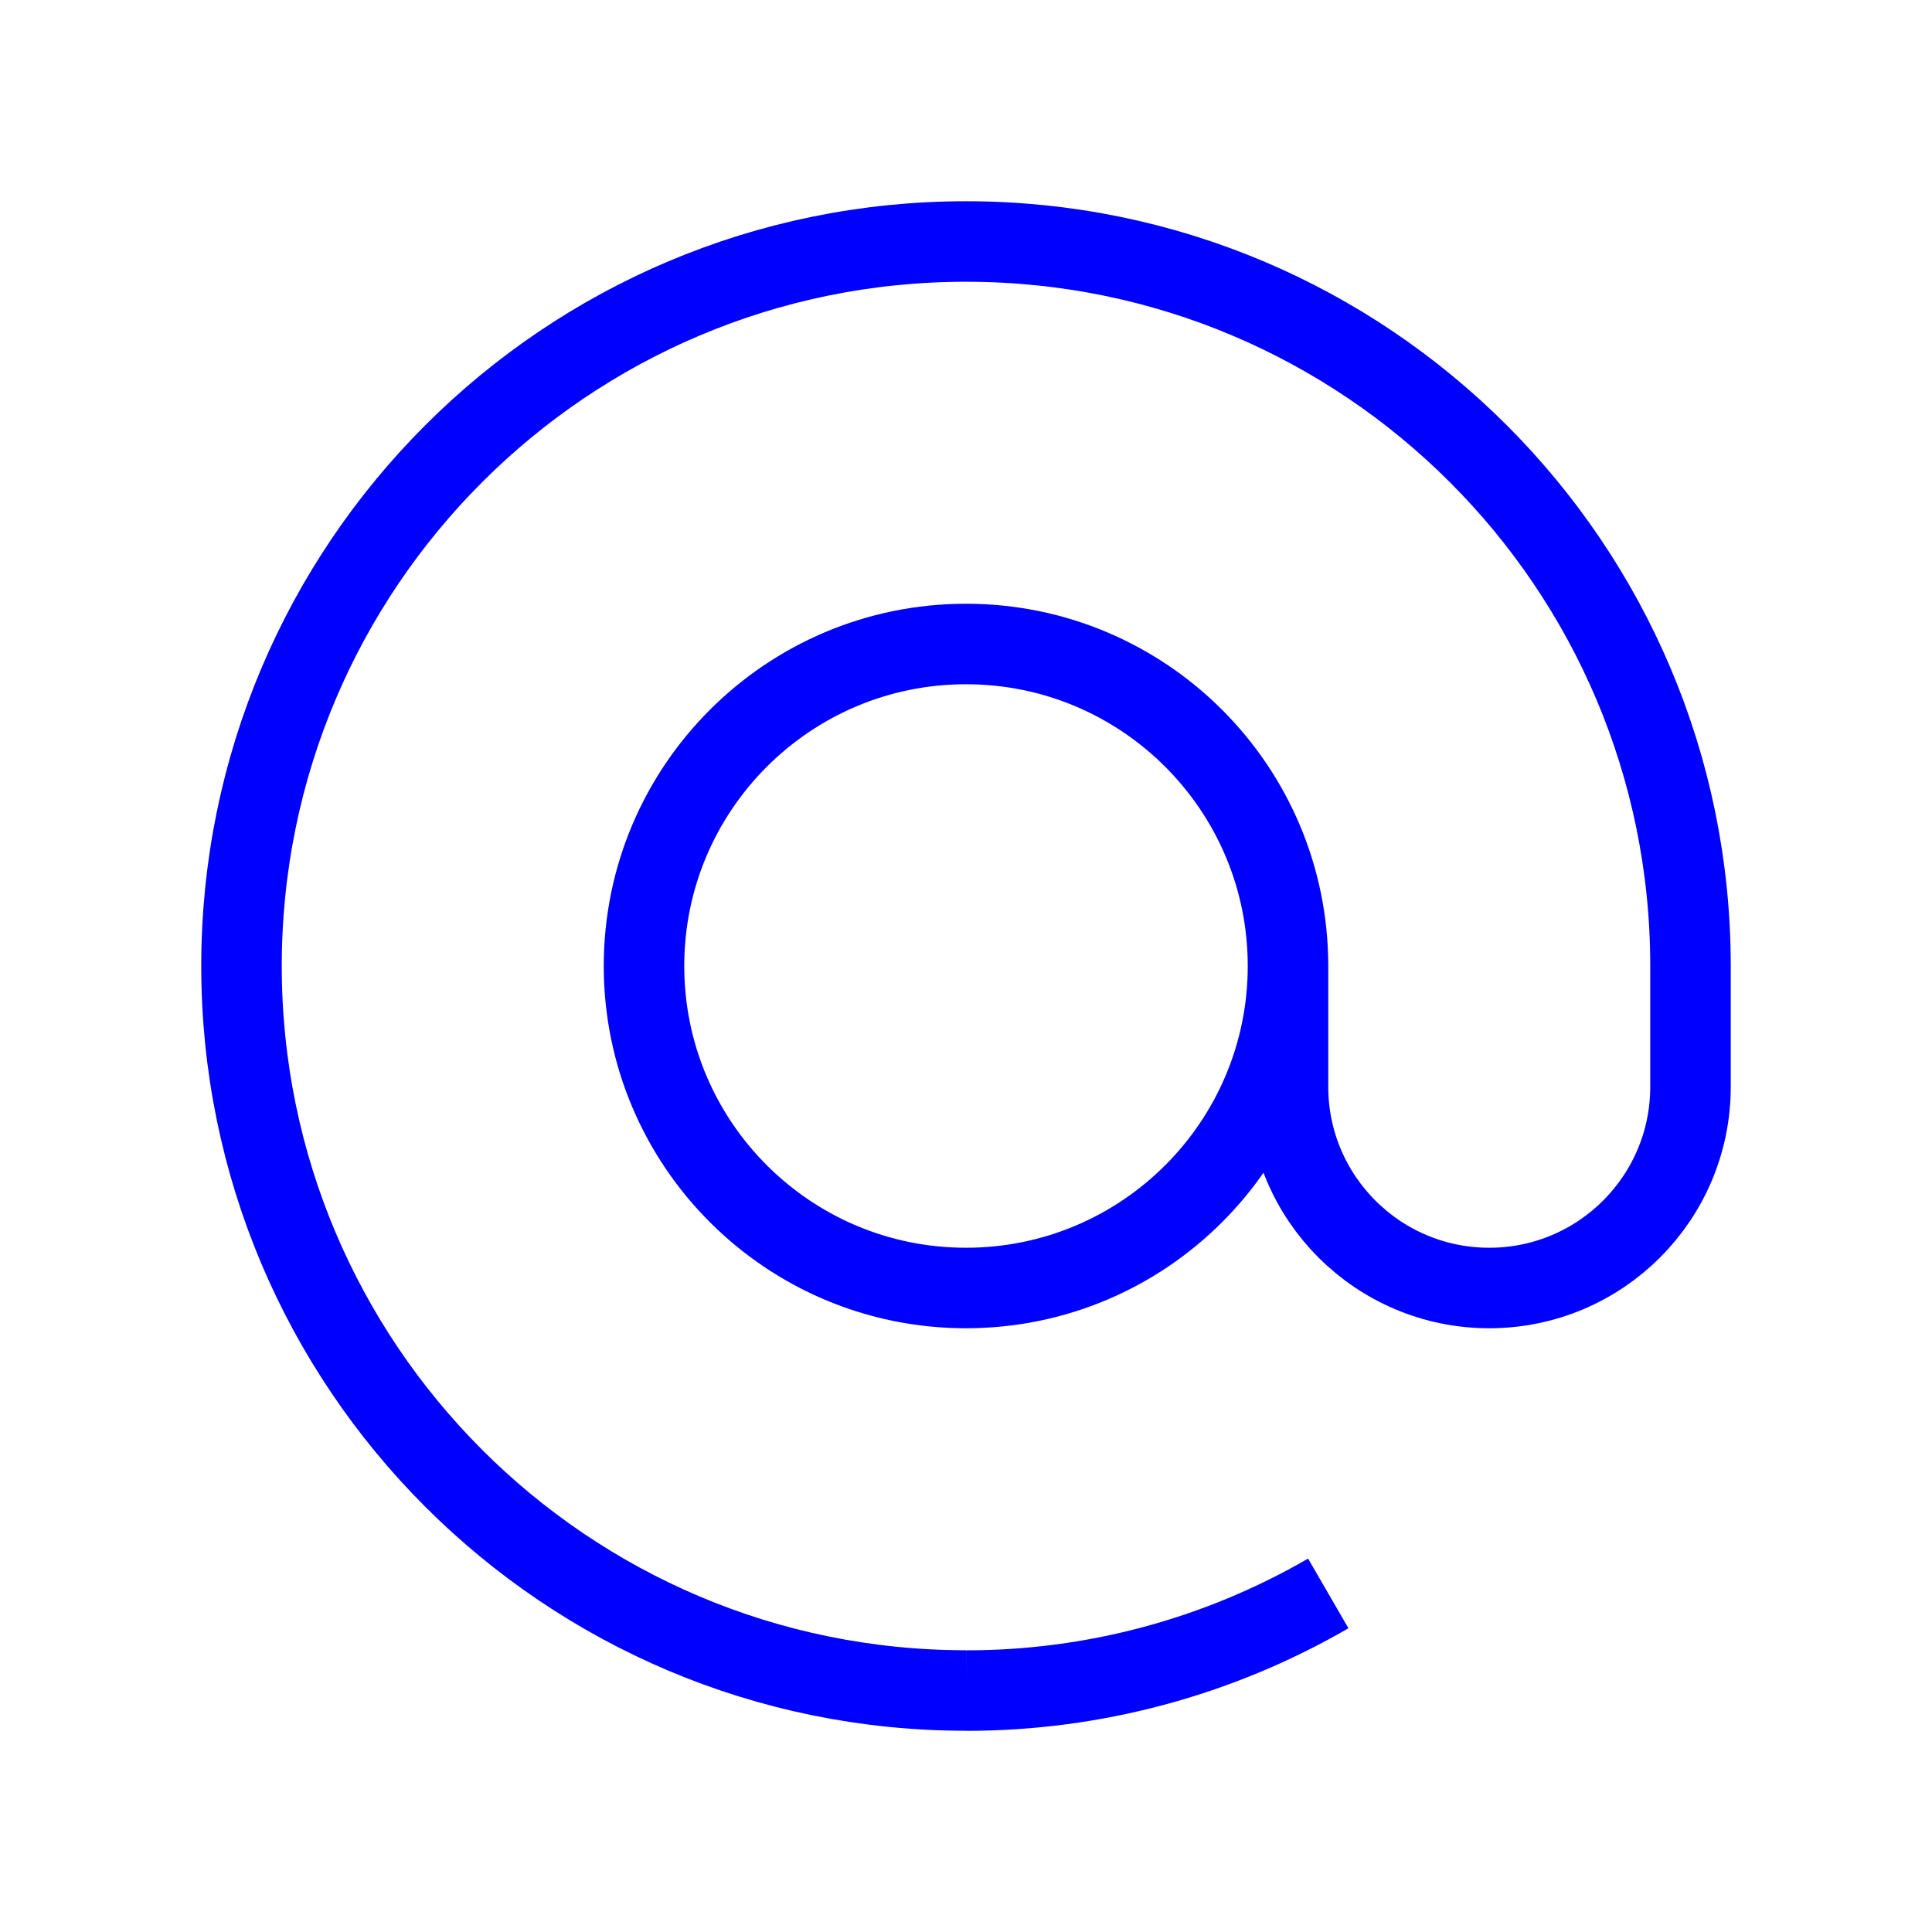
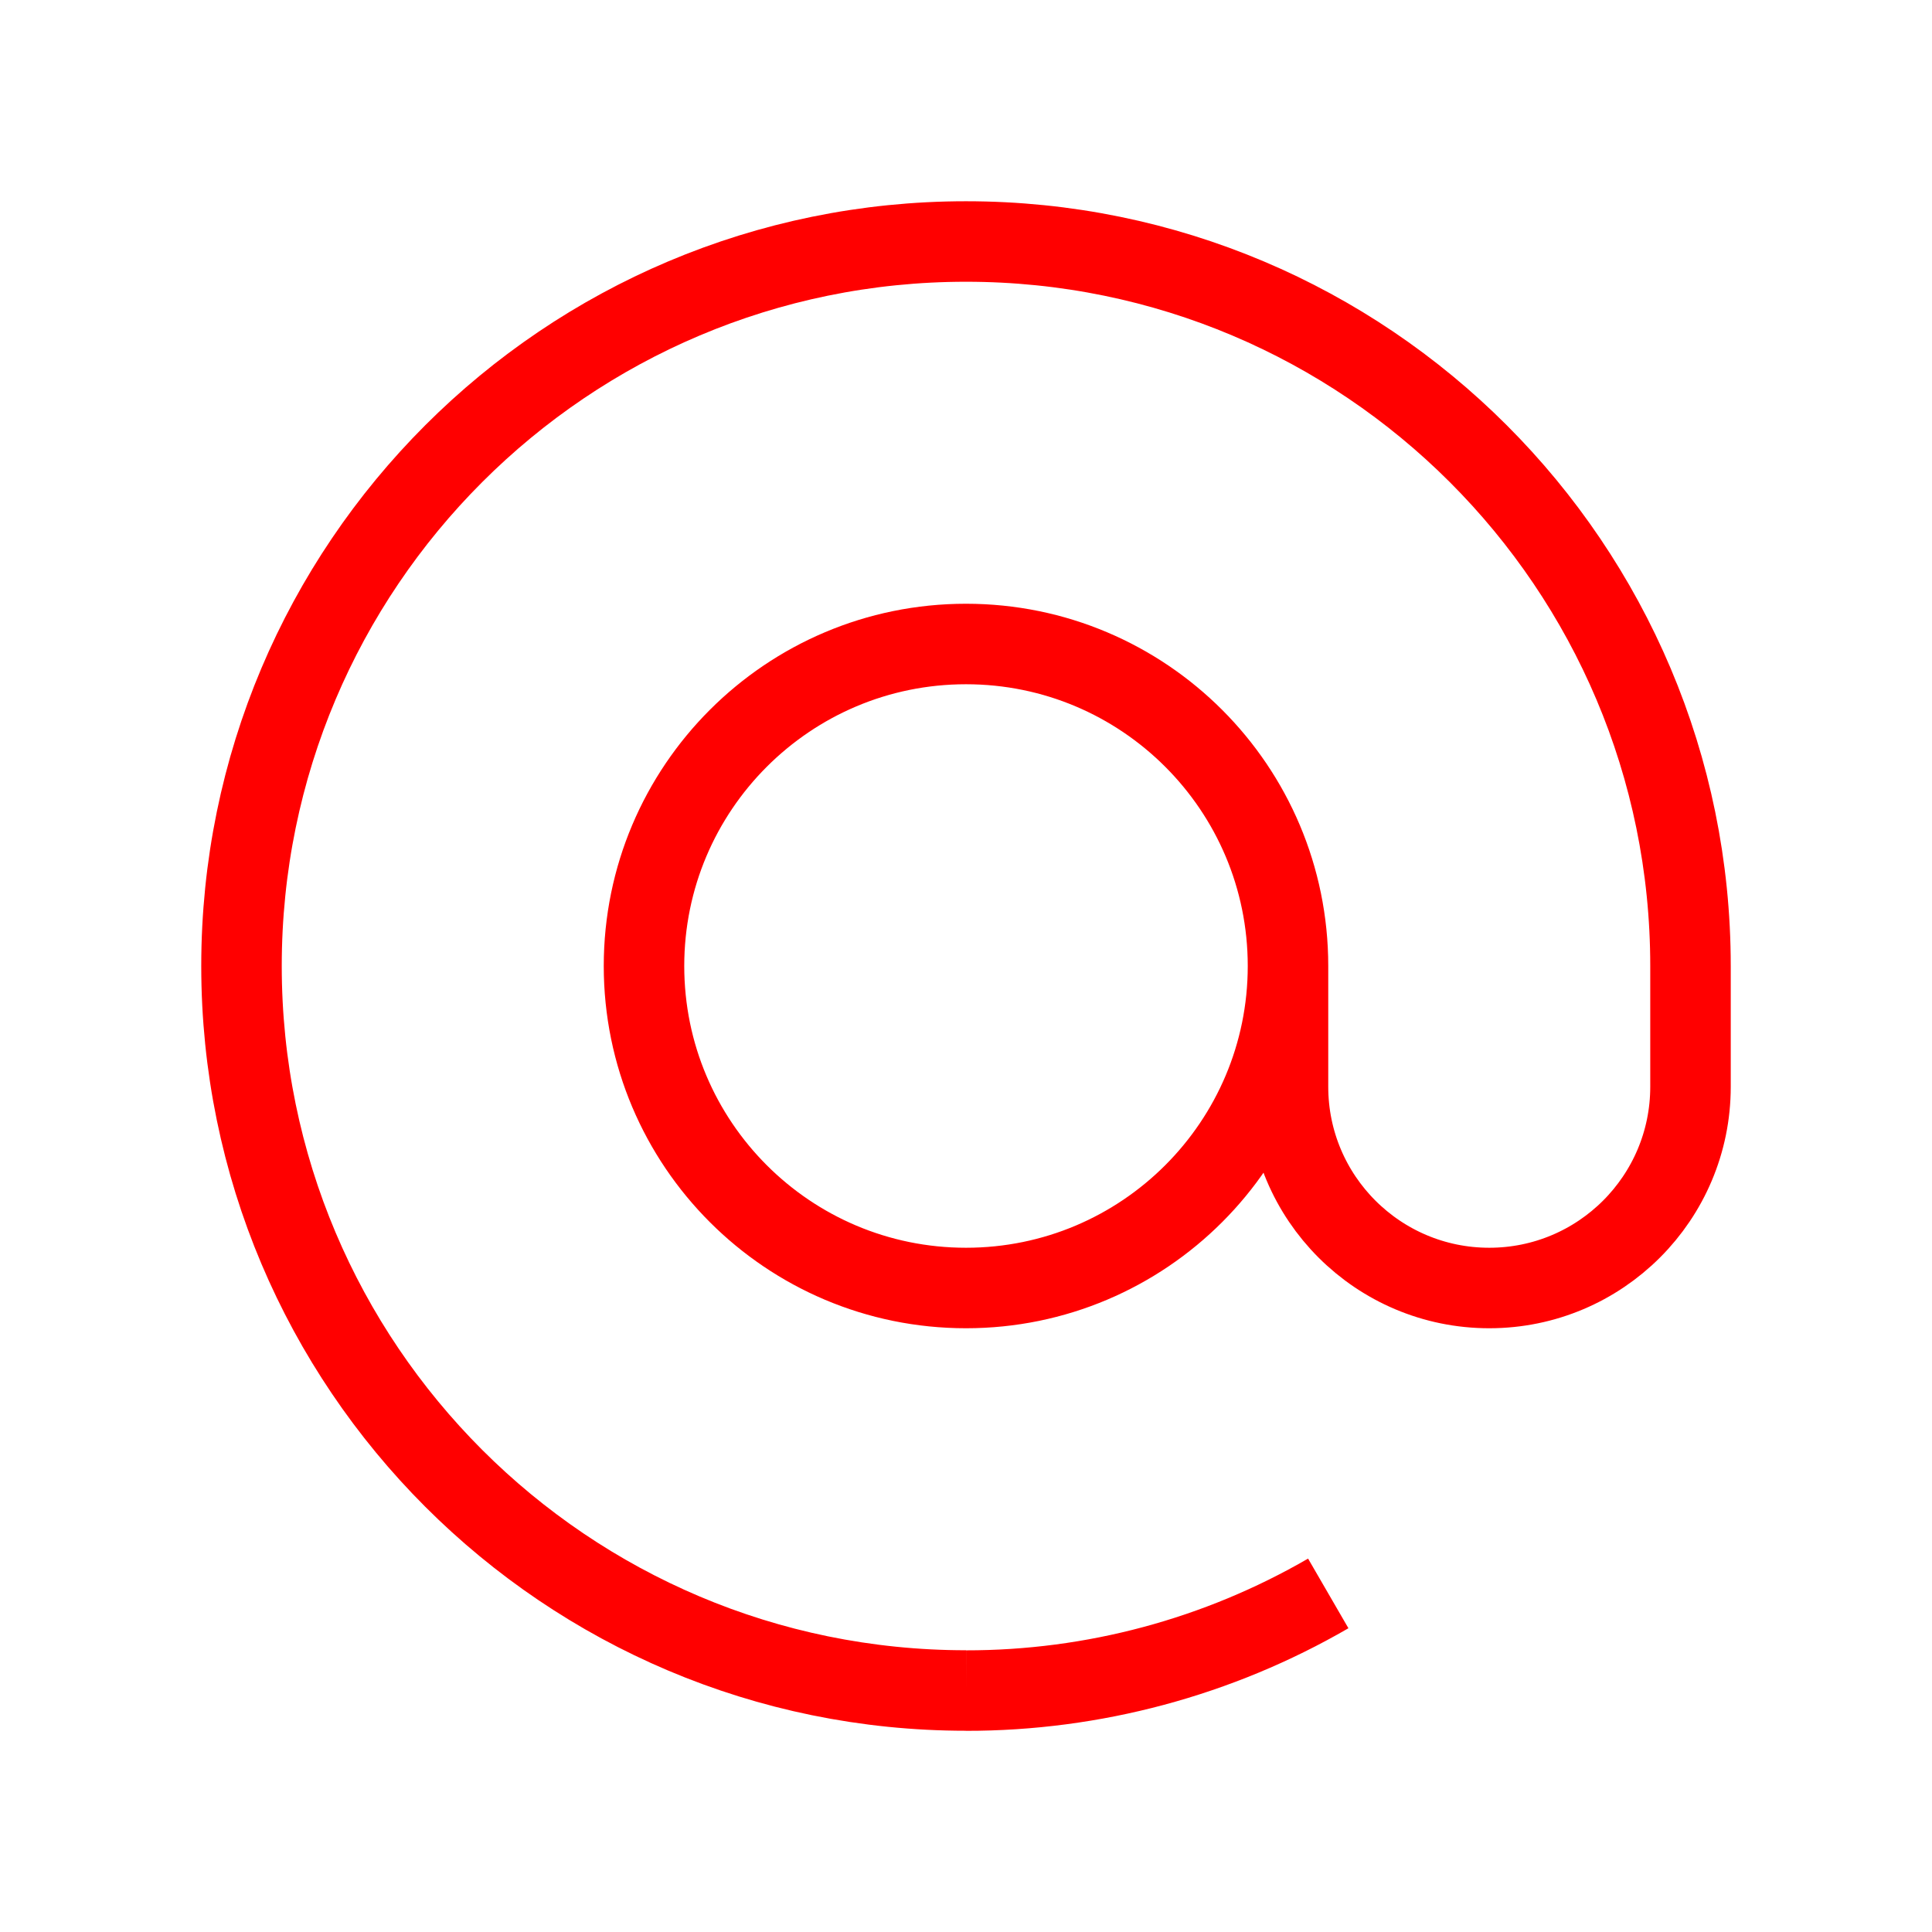
- <svg xmlns="http://www.w3.org/2000/svg" className="h-6 w-6" fill="none" viewBox="0 0 24 24" stroke="blue">
+ <svg xmlns="http://www.w3.org/2000/svg" className="h-6 w-6" fill="none" viewBox="0 0 24 24" stroke="#ff0000">
  <path strokeLinecap="round" strokeLinejoin="round" strokeWidth="1.5" d="M16 12a4 4 0 10-8 0 4 4 0 008 0zm0 0v1.5a2.5 2.5 0 005 0V12a9 9 0 10-9 9m4.5-1.206a8.959 8.959 0 01-4.5 1.207" />
</svg>
